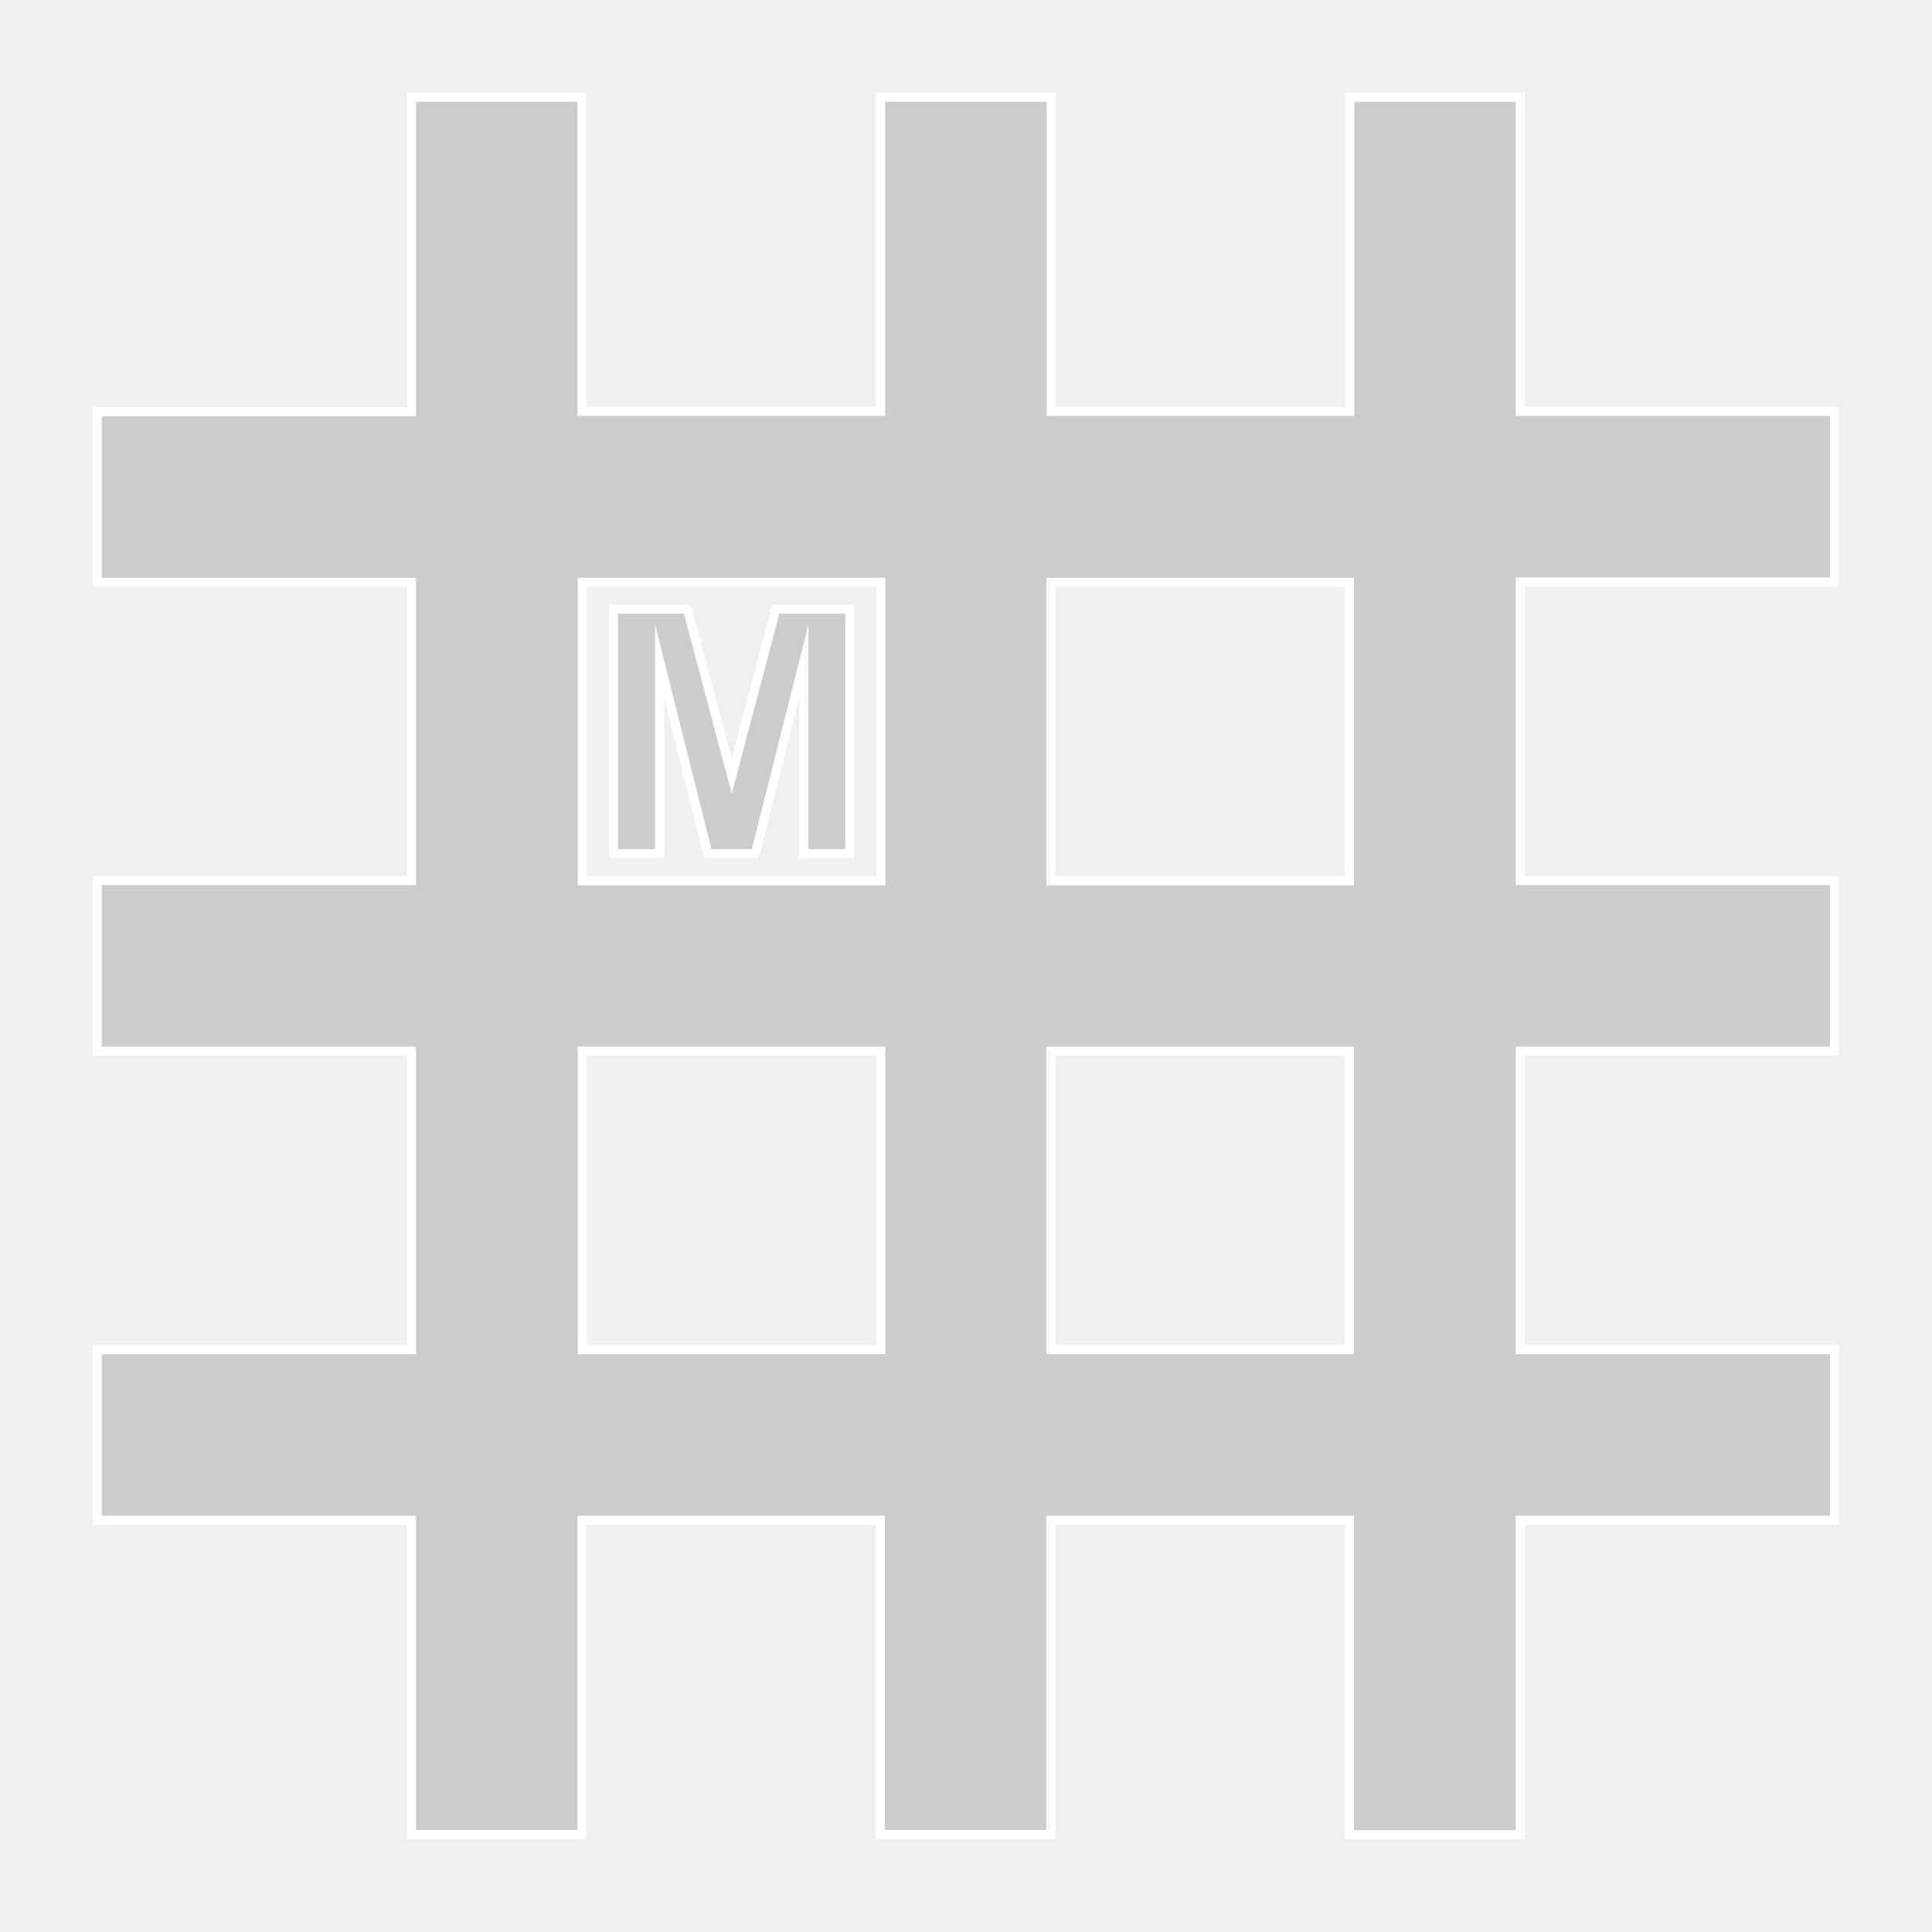
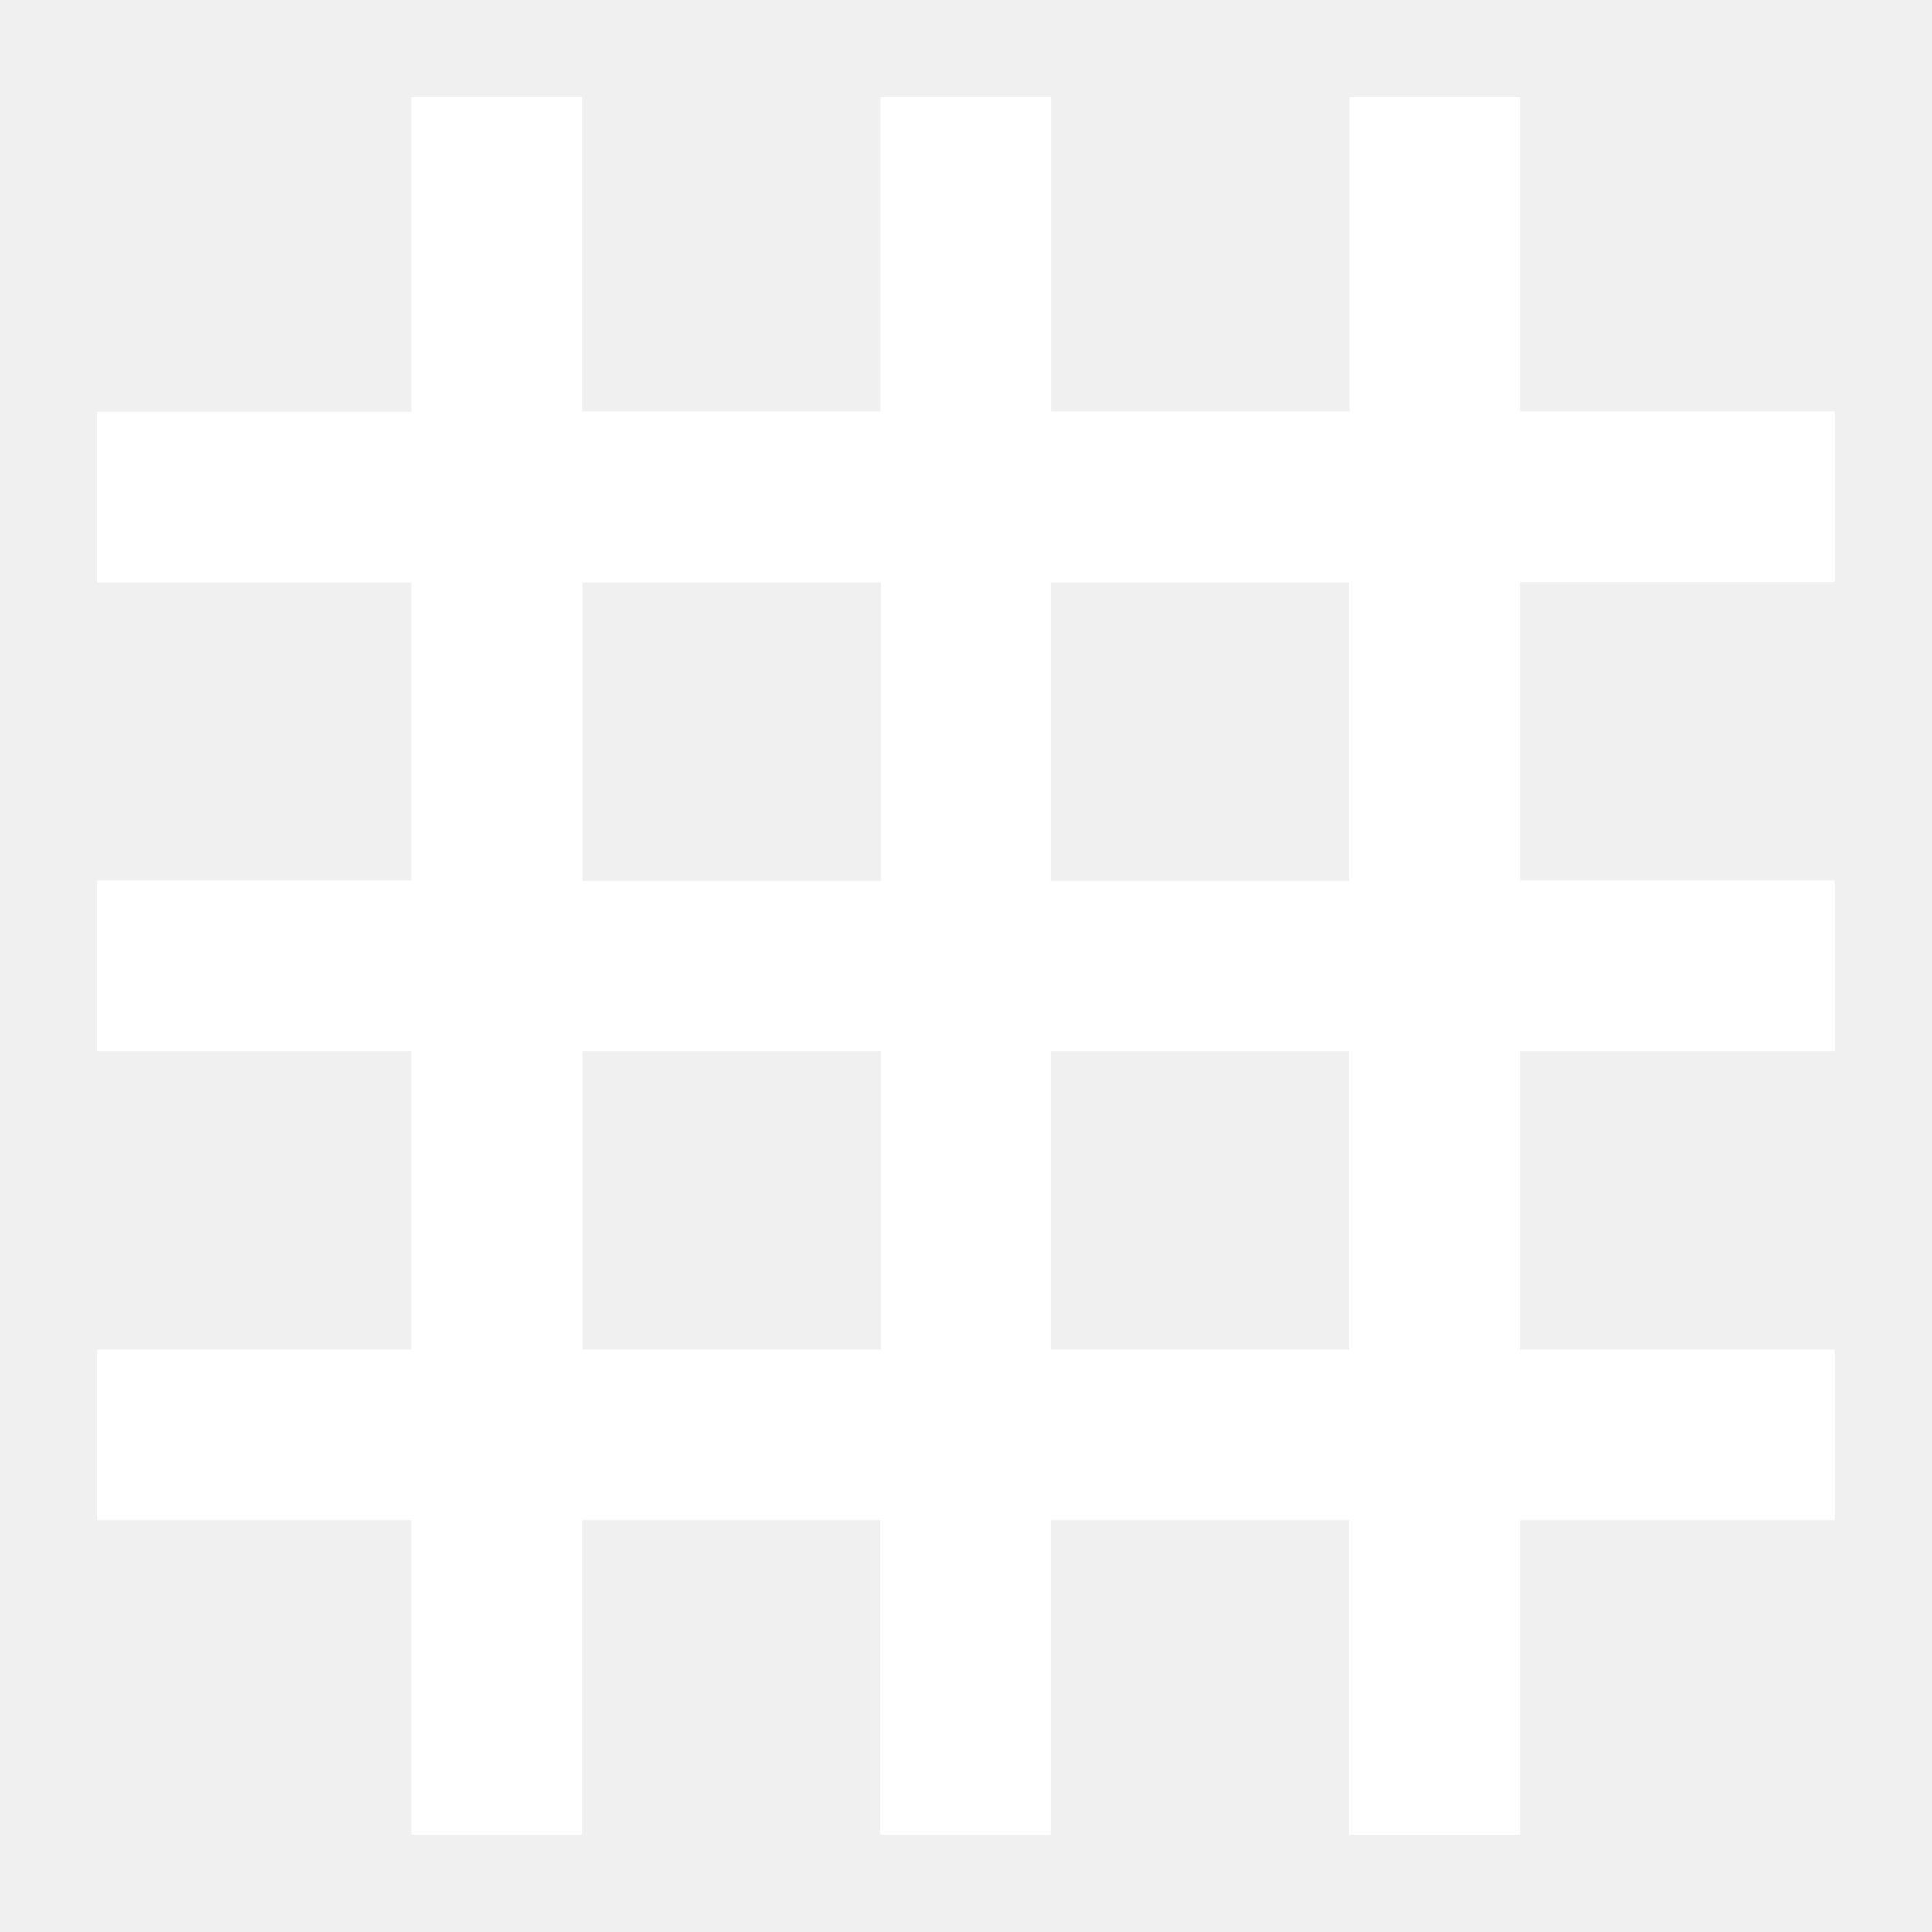
<svg xmlns="http://www.w3.org/2000/svg" version="1.1" id="Layer_1" x="0px" y="0px" viewBox="0 0 640 640" style="enable-background:new 0 0 640 640;" xml:space="preserve">
  <style type="text/css">
- 	.st0{fill:#CCCCCC;stroke:#FFFFFF;stroke-miterlimit:10;}
- 	.st1{fill:#CCCCCC;stroke:#FFFFFF;stroke-width:3;stroke-miterlimit:10;}
+ 	.st0{fill:#FFFFFF;}
</style>
  <g>
    <path class="st0" d="M320,136.4v367.2 M136.4,320h367.2" />
-     <path class="st1" d="M503.6,607.8H447V503.6h-98.9v104.1h-56.5V503.6h-98.8v104.1h-56.5V503.6H32.2v-56.5h104.1v-98.9H32.2v-56.5   h104.1v-98.8H32.2v-56.5h104.1V32.2h56.5v104.1h98.9V32.2h56.5v104.1h98.9V32.2h56.5v104.1h104.1v56.5H503.6v98.9h104.1v56.5H503.6   v98.9h104.1v56.5H503.6V607.8z M348.2,447.1H447v-98.9h-98.9v98.9H348.2z M192.9,447.1h98.9v-98.9h-98.9V447.1z M348.2,291.8H447   v-98.9h-98.9v98.9H348.2z M192.9,291.8h98.9v-98.9h-98.9V291.8z" />
-   </g>
-   <g>
-     <path class="st1" d="M203.2,282.8v-81h24.5l14.7,55.3l14.6-55.3h24.5v81h-15.2V219l-16.1,63.8h-15.7l-16-63.8v63.8H203.2   L203.2,282.8z" />
+     <path class="st0" d="M503.6,607.8H447V503.6h-98.9v104.1h-56.5V503.6h-98.8v104.1h-56.5V503.6H32.2v-56.5h104.1v-98.9H32.2v-56.5   h104.1v-98.8H32.2v-56.5h104.1V32.2h56.5v104.1h98.9V32.2h56.5v104.1h98.9V32.2h56.5v104.1h104.1v56.5H503.6v98.9h104.1v56.5H503.6   v98.9h104.1v56.5H503.6V607.8z M348.2,447.1H447v-98.9h-98.9v98.9H348.2z M192.9,447.1h98.9v-98.9h-98.9V447.1z M348.2,291.8H447   v-98.9h-98.9v98.9H348.2z M192.9,291.8h98.9v-98.9h-98.9V291.8z" />
  </g>
</svg>
